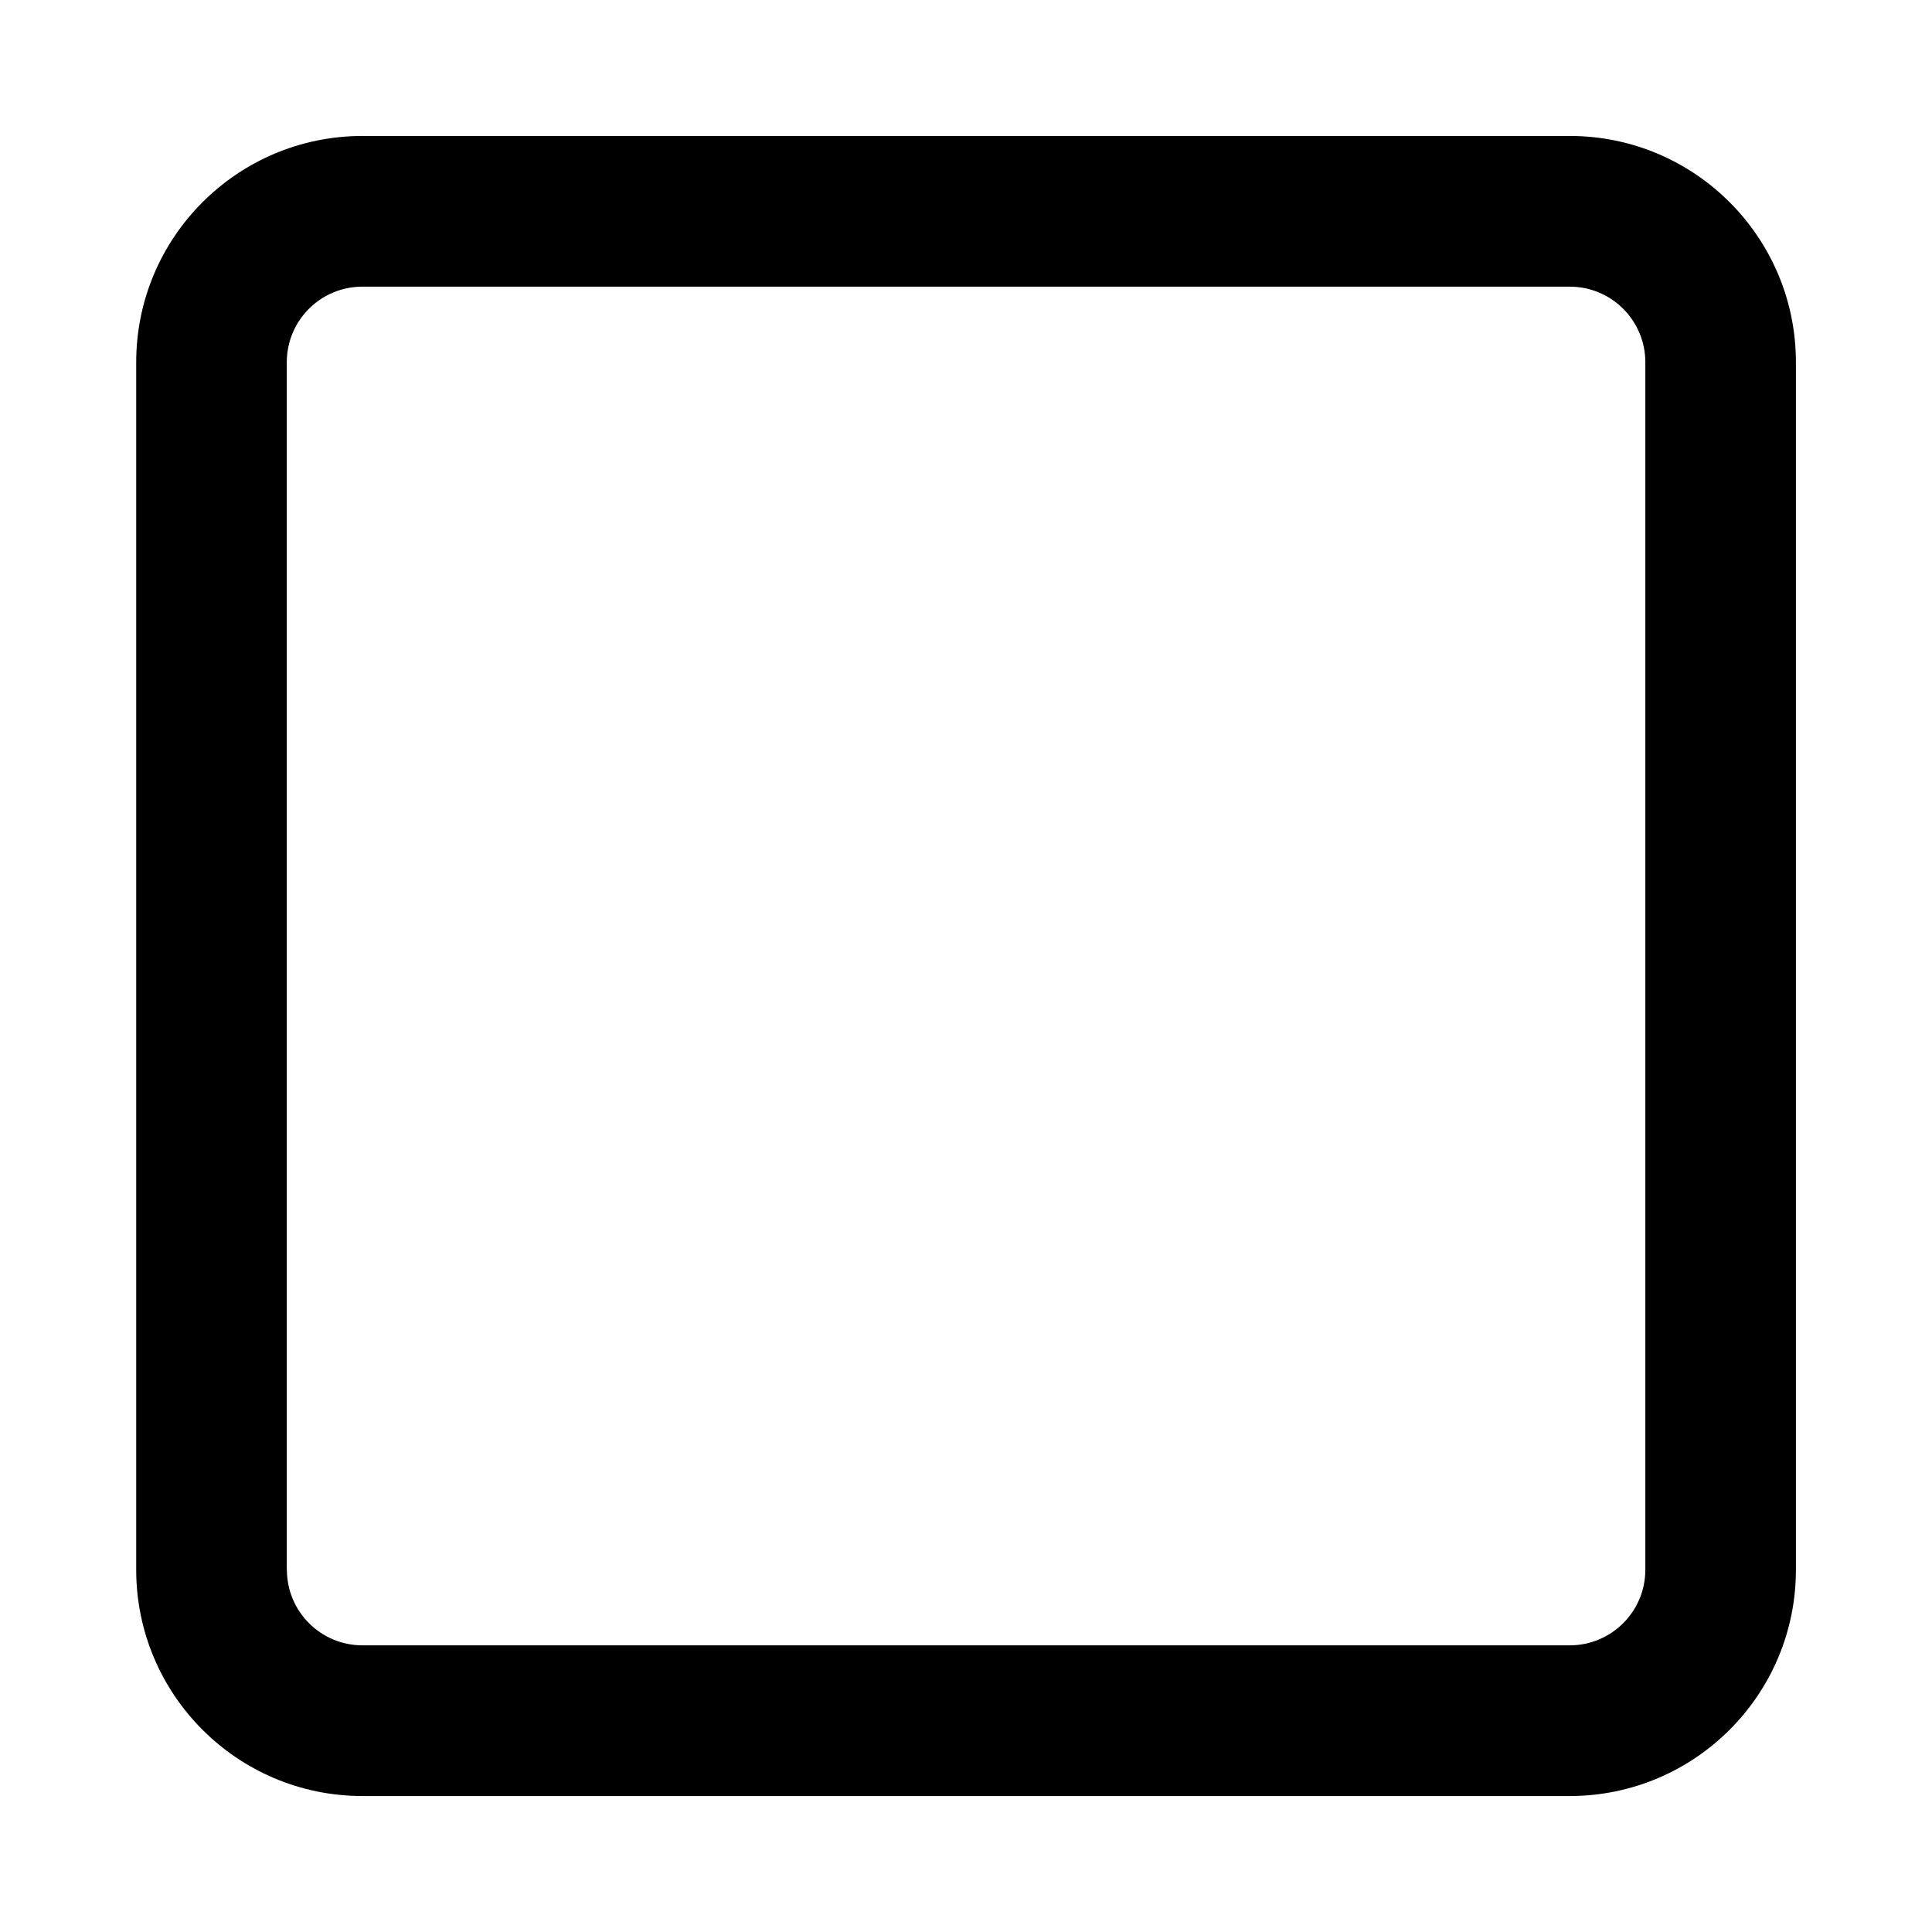
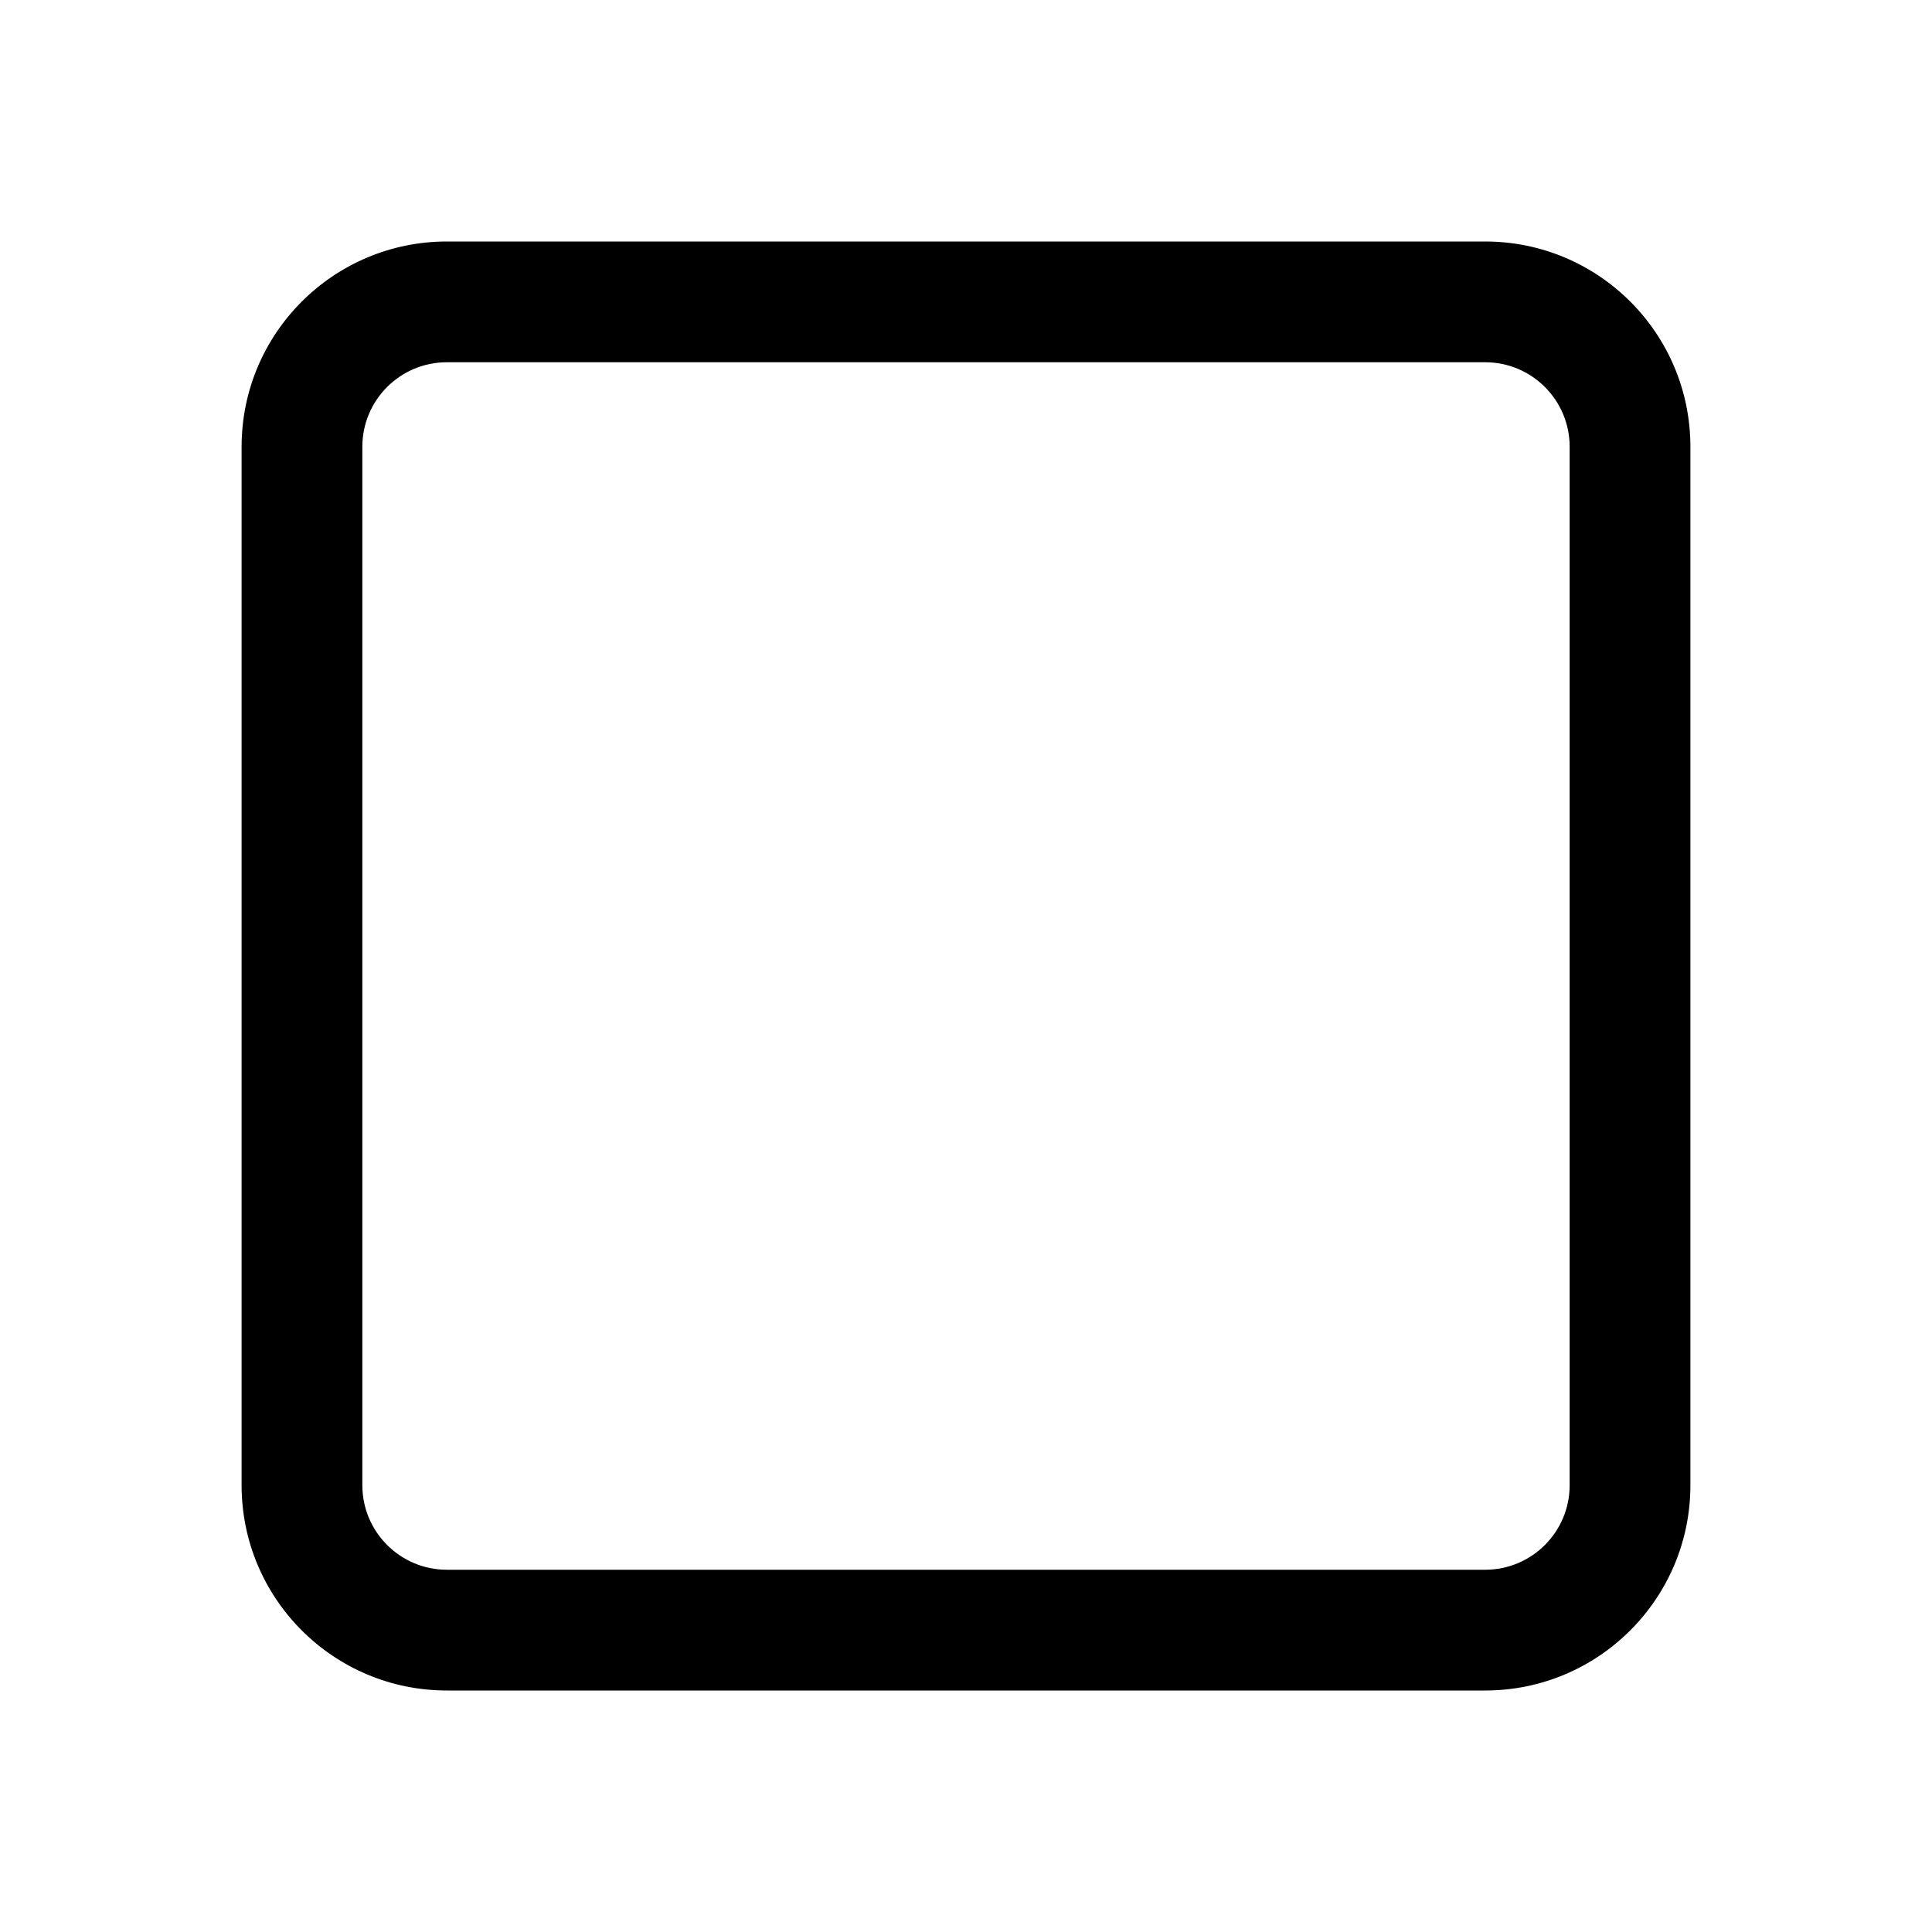
- <svg xmlns="http://www.w3.org/2000/svg" width="16" height="16" fill="currentColor" viewBox="0 0 16 16">
-   <path fill="#000" fill-rule="evenodd" d="M3 14.874A1.874 1.874 0 0 1 1.128 13V3c0-1.035.839-1.874 1.874-1.874H13c1.034 0 1.873.839 1.873 1.874v10A1.874 1.874 0 0 1 13 14.874H3ZM2.376 13c0 .346.28.626.626.626H13c.345 0 .626-.28.626-.626V3A.626.626 0 0 0 13 2.374H3A.626.626 0 0 0 2.375 3v10Z" clip-rule="evenodd" />
+ <svg xmlns="http://www.w3.org/2000/svg" width="20" height="20" fill="currentColor" viewBox="0 0 20 20">
+   <path fill-rule="evenodd" d="M4.626 17.5a2.125 2.125 0 0 1-2.125-2.125V4.625c0-1.174.952-2.125 2.125-2.125h10.748c1.174 0 2.125.951 2.125 2.125v10.75a2.125 2.125 0 0 1-2.125 2.125H4.626Zm-.875-2.125c0 .483.392.875.875.875h10.748a.875.875 0 0 0 .875-.875V4.625a.875.875 0 0 0-.875-.875H4.626a.875.875 0 0 0-.875.875v10.75Z" clip-rule="evenodd" />
</svg>
